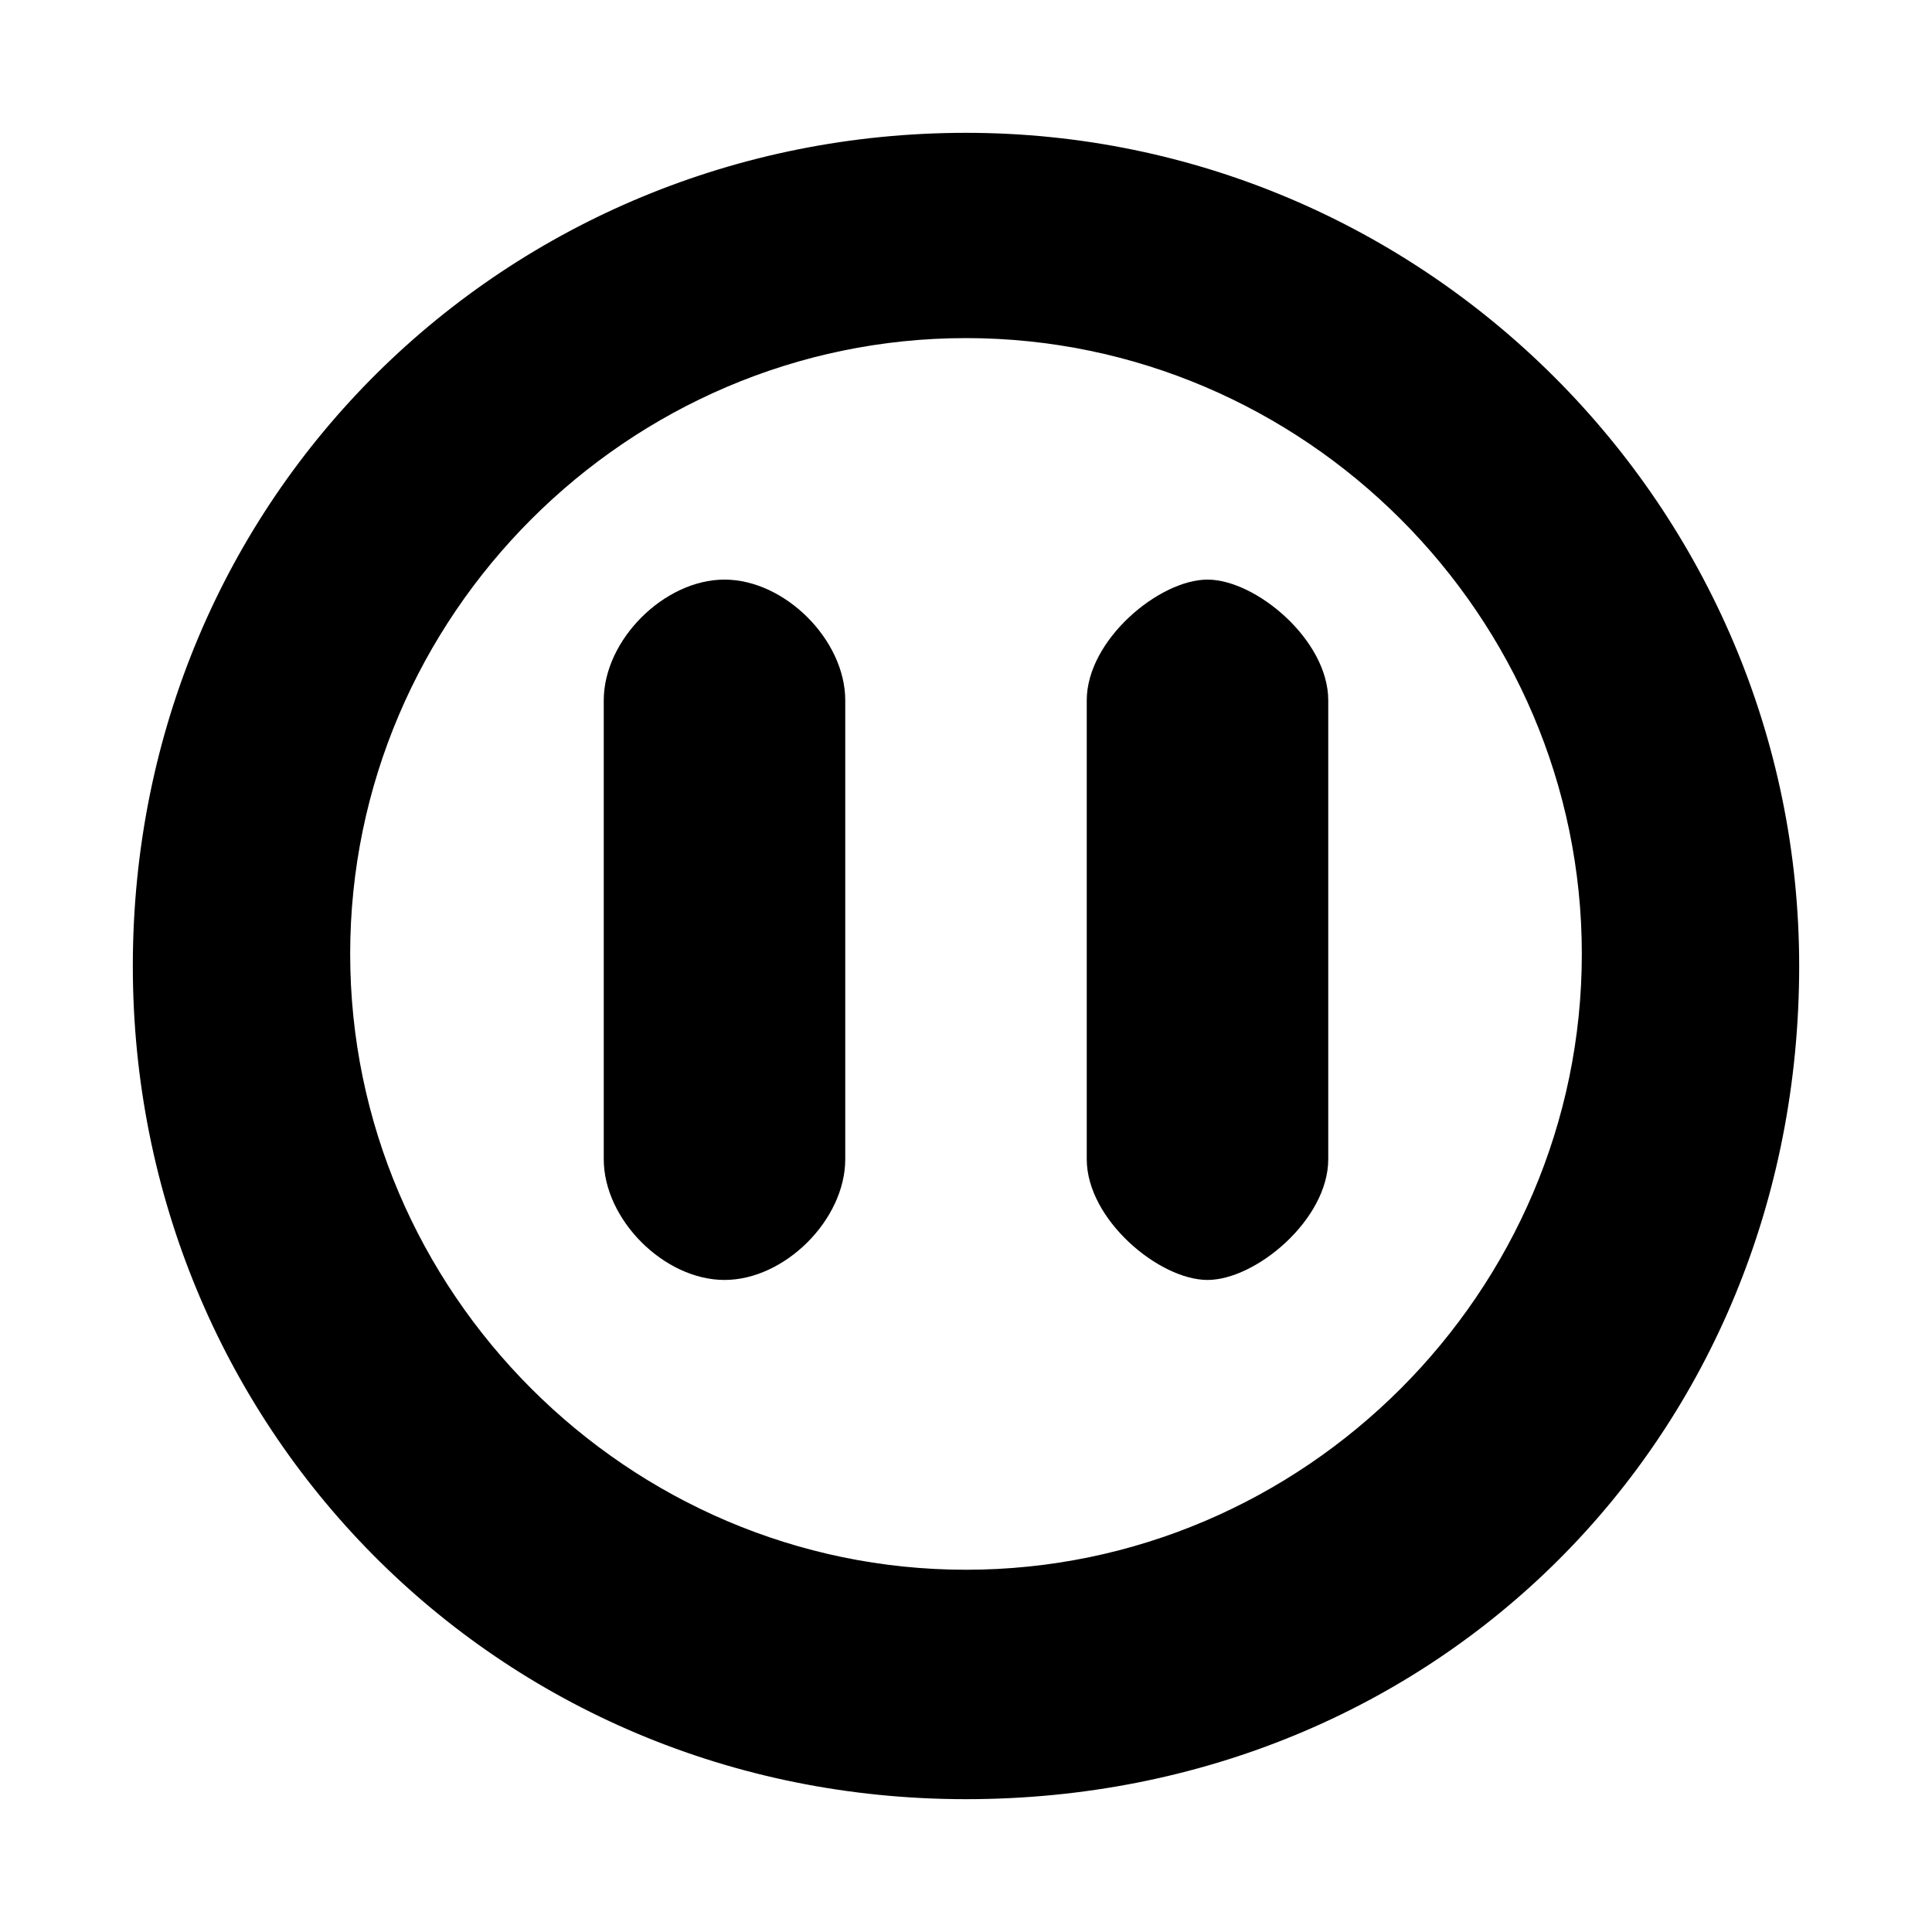
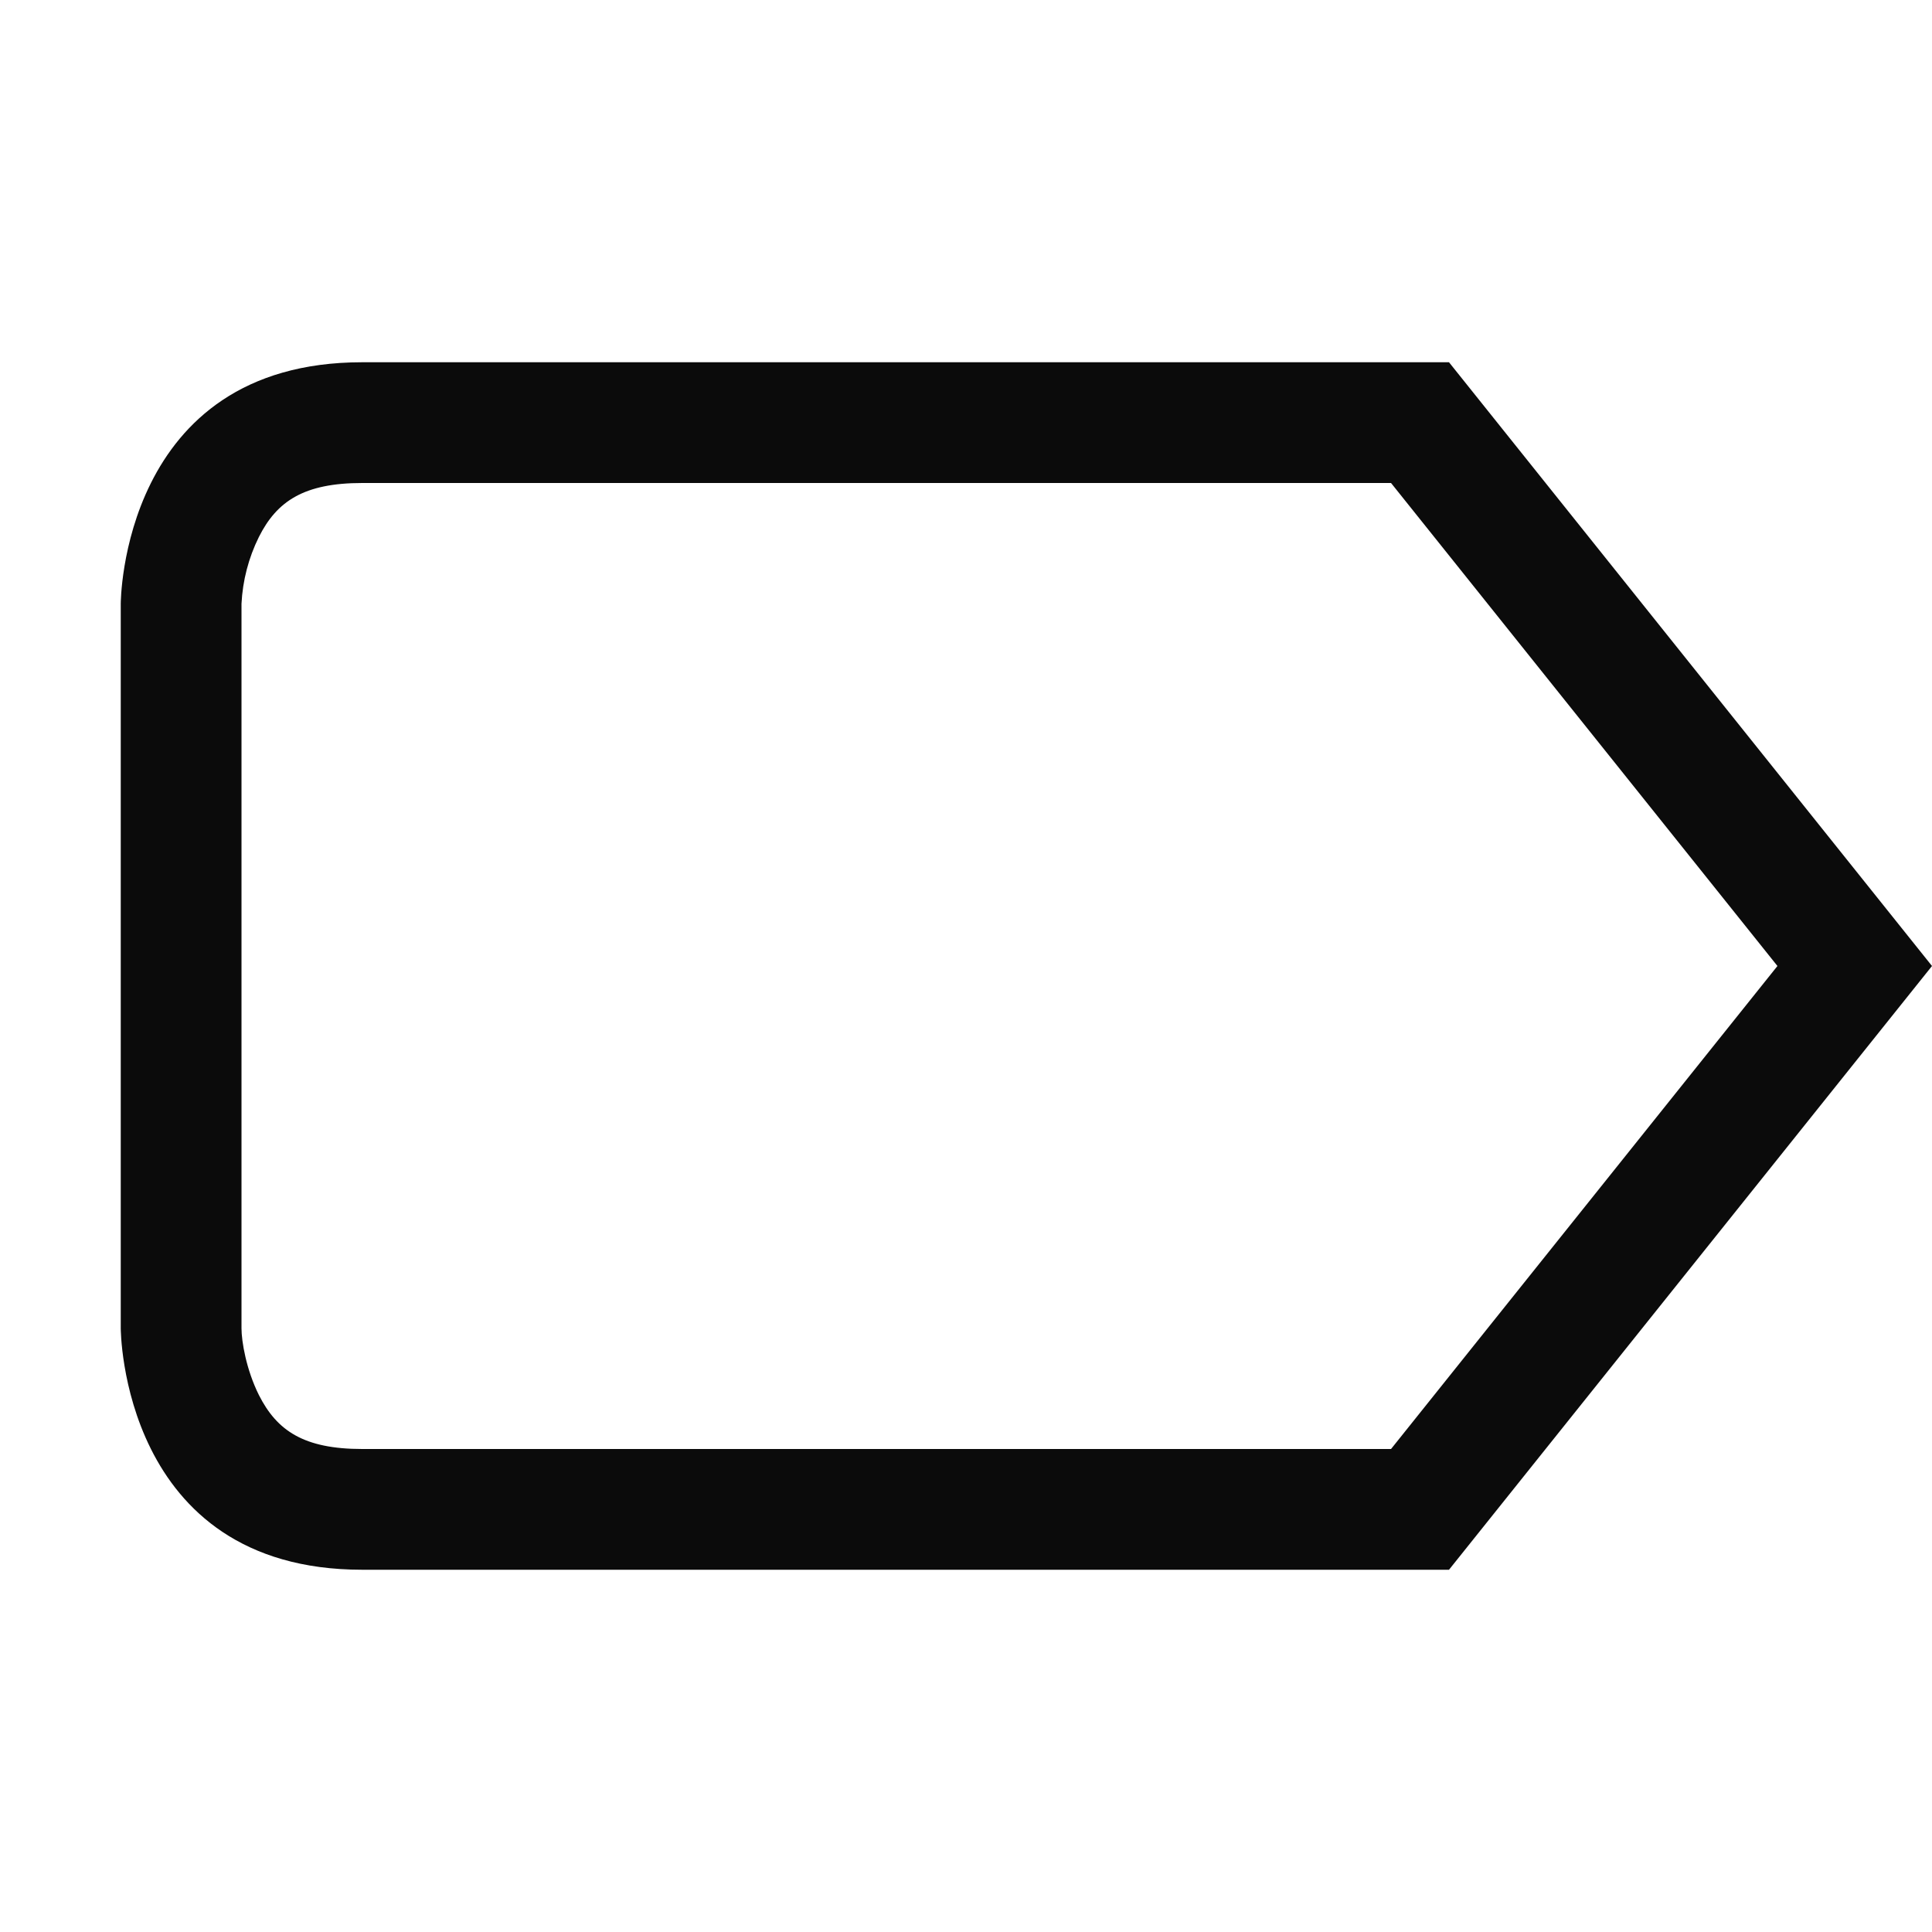
- <svg xmlns="http://www.w3.org/2000/svg" height="16" width="16" viewBox="0 0 16 16">
-   <path d="M8 1.1c-3.8 0-6.9 3-6.9 6.9 0 3.8 3 6.9 6.9 6.9s6.9-3 6.9-6.9c0-3.8-3.1-6.9-6.9-6.9zM8 13c-2.8 0-5.1-2.3-5.1-5.1S5.2 2.8 8 2.8s5.1 2.3 5.1 5.1S10.8 13 8 13z" />
-   <path d="M5 9.6V5.8c0-.5.5-1 1-1s1 .5 1 1v3.8c0 .5-.5 1-1 1s-1-.5-1-1zM9 9.6V5.8c0-.5.6-1 1-1s1 .5 1 1v3.8c0 .5-.6 1-1 1s-1-.5-1-1z" />
+ <svg xmlns="http://www.w3.org/2000/svg" width="16" height="16" viewBox="0 0 16 16" fill="#0b0b0b">
+   <path d="M2 5v6c0 .109.039.342.144.553.15.297.374.447.856.447h9l-.78.375 4-5v1.25l-4-5L12 4H3c-.482 0-.707.15-.856.447A1.403 1.403 0 0 0 2 5zM1 5s0-2 2-2h9l4 5-4 5H3c-2 0-2-2-2-2V5z" />
</svg>
